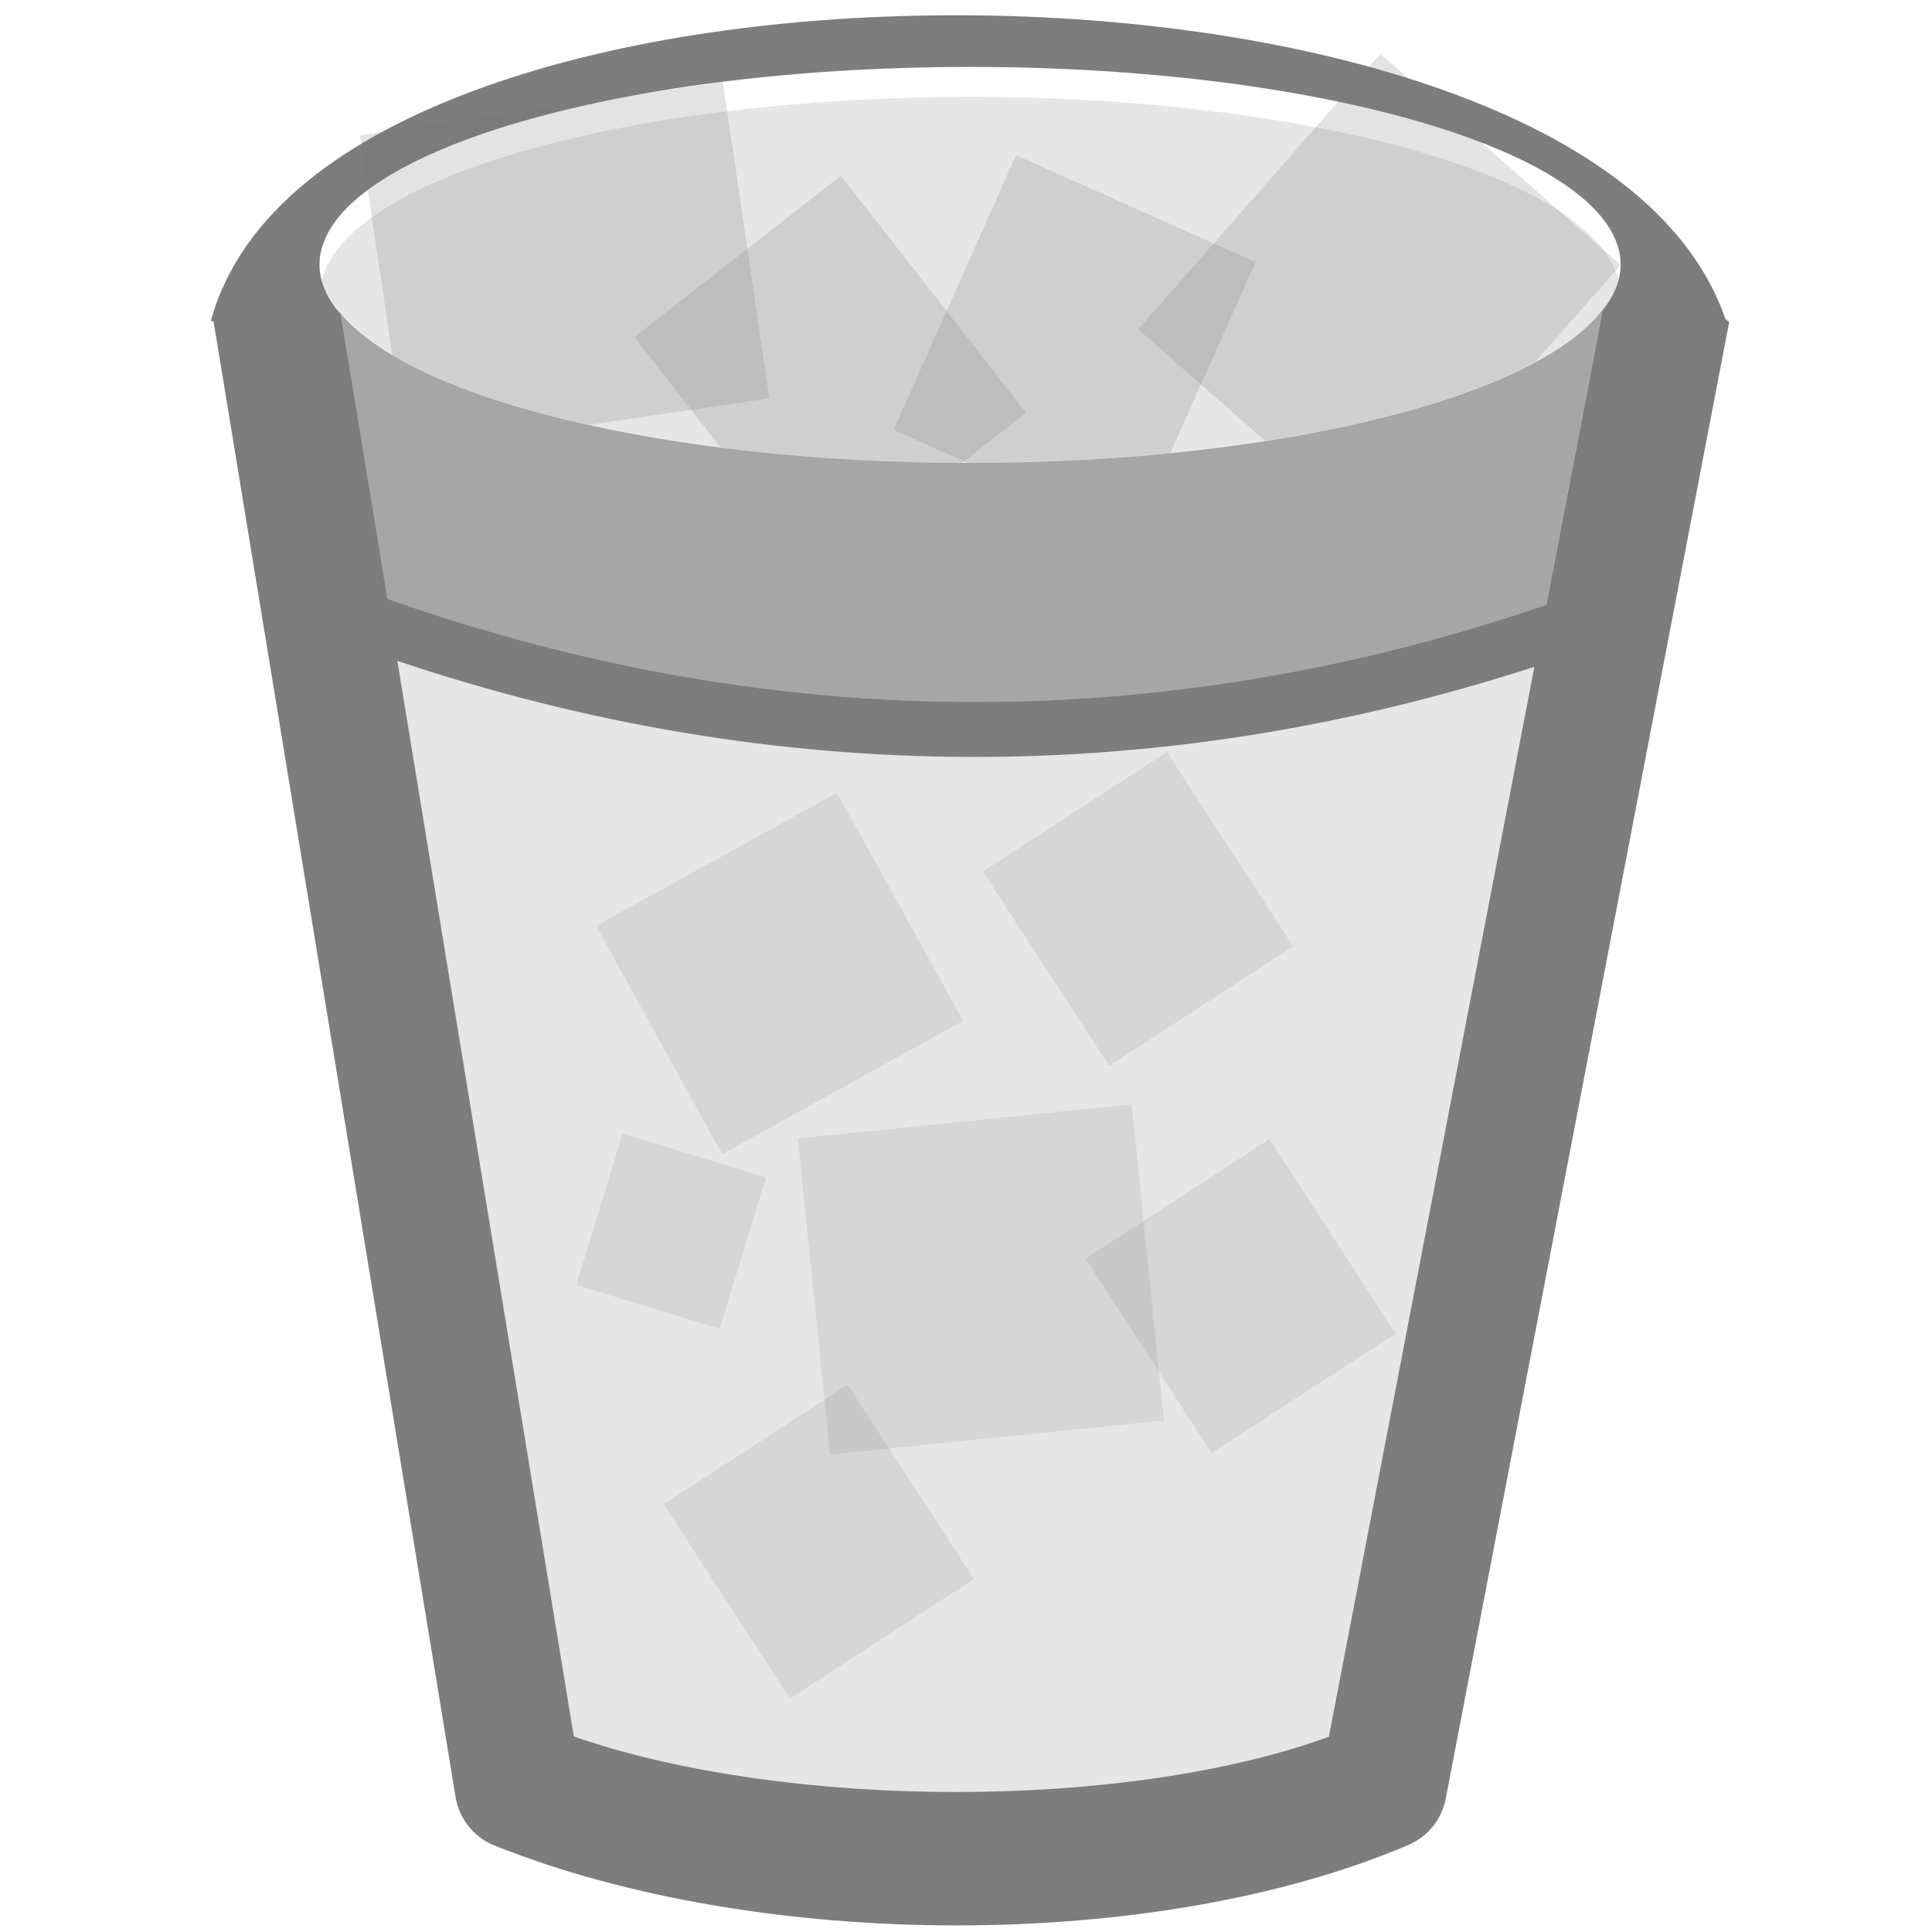
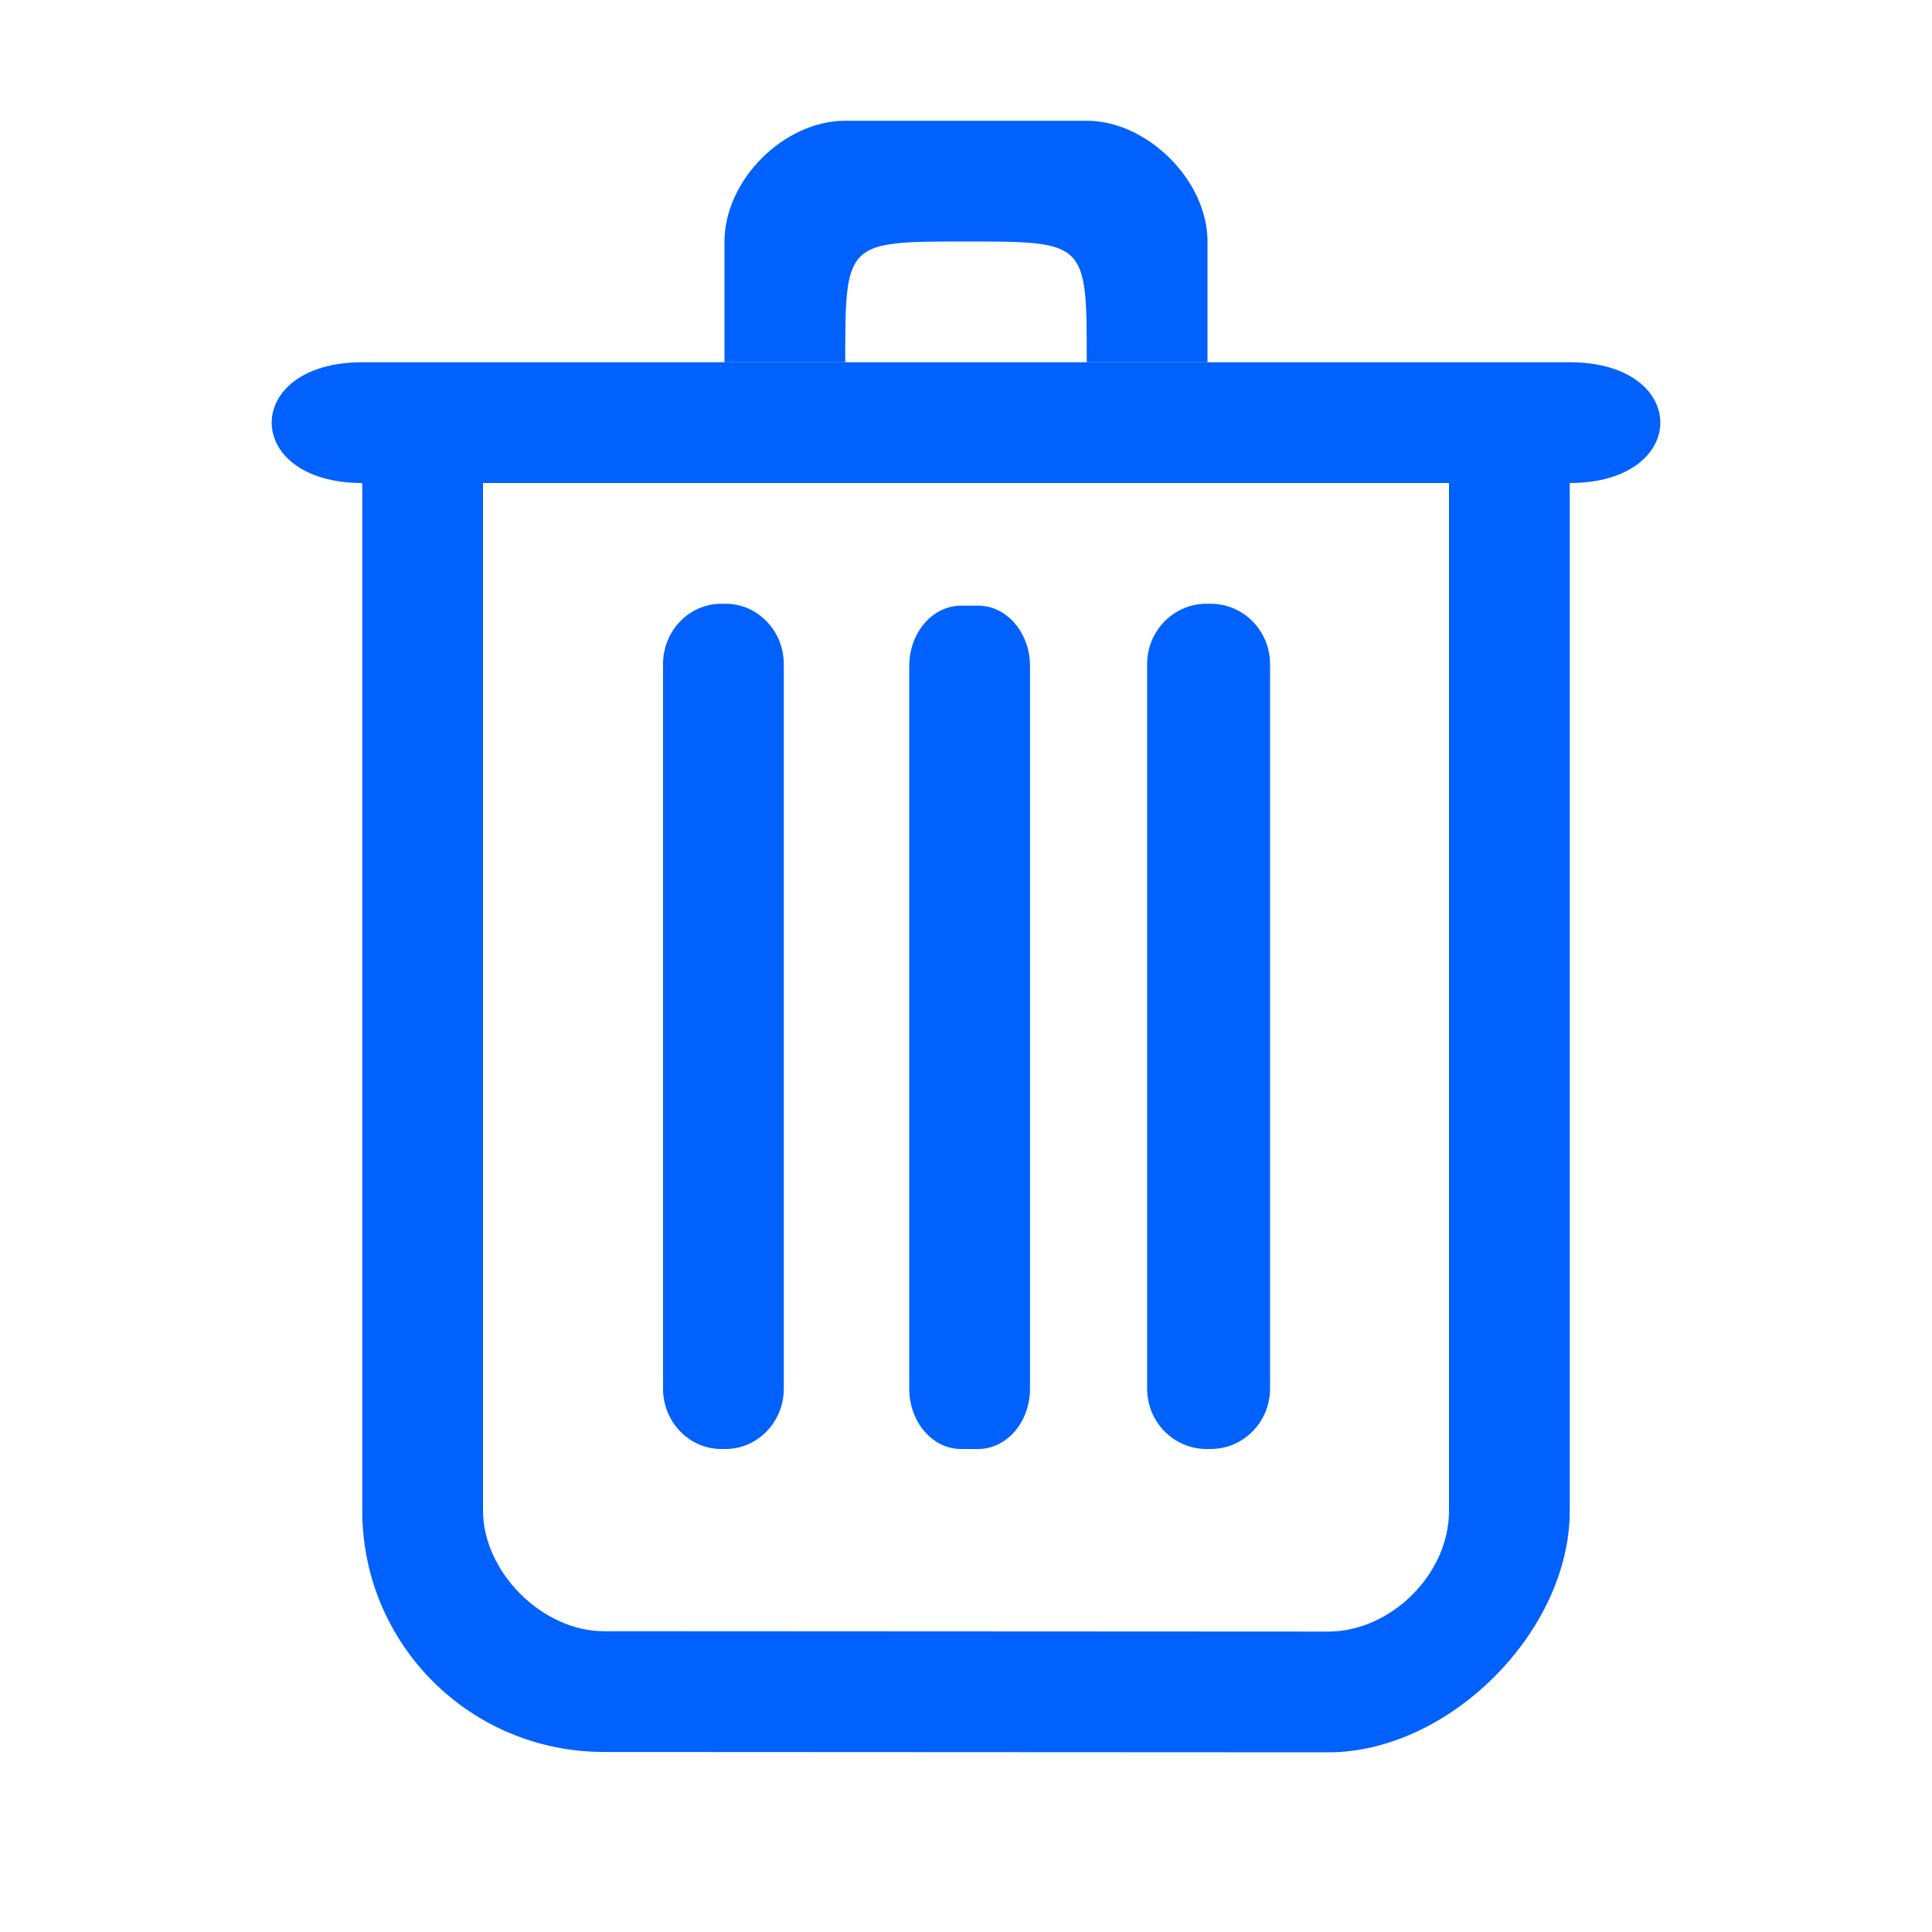
- <svg xmlns="http://www.w3.org/2000/svg" id="svg7384" version="1.1" height="36" width="36">
-   <defs id="defs7386" />
-   <g transform="translate(-442,-156)" id="layer9" style="display:inline" />
-   <g transform="translate(-442,-156)" id="layer10" />
-   <g transform="translate(-442,-156)" id="layer11" />
-   <g transform="translate(-442,-156)" id="layer12" />
-   <g transform="translate(-442,-156)" id="layer13">
-     <path style="color:#000000;font-style:normal;font-variant:normal;font-weight:normal;font-stretch:normal;font-size:medium;line-height:normal;font-family:sans-serif;font-variant-ligatures:normal;font-variant-position:normal;font-variant-caps:normal;font-variant-numeric:normal;font-variant-alternates:normal;font-feature-settings:normal;text-indent:0;text-align:start;text-decoration:none;text-decoration-line:none;text-decoration-style:solid;text-decoration-color:#000000;letter-spacing:normal;word-spacing:normal;text-transform:none;writing-mode:lr-tb;direction:ltr;text-orientation:mixed;dominant-baseline:auto;baseline-shift:baseline;text-anchor:start;white-space:normal;shape-padding:0;clip-rule:nonzero;display:inline;overflow:visible;visibility:visible;opacity:1;isolation:auto;mix-blend-mode:normal;color-interpolation:sRGB;color-interpolation-filters:linearRGB;solid-color:#000000;solid-opacity:1;vector-effect:none;fill:#555555;fill-opacity:0.763;fill-rule:nonzero;stroke:none;stroke-width:2.356;stroke-linecap:square;stroke-linejoin:round;stroke-miterlimit:4;stroke-dasharray:none;stroke-dashoffset:0;stroke-opacity:1;color-rendering:auto;image-rendering:auto;shape-rendering:auto;text-rendering:auto;enable-background:accumulate" d="m 459.942,156.285 c -3.191,-0.013 -6.372,0.422 -8.921,1.335 -2.55,0.913 -4.531,2.32 -5.092,4.358 l 0.05,0.014 0.188,1.136 4.322,26.358 c 0.067,0.407 0.342,0.749 0.724,0.902 4.936,1.978 12.33,1.997 17.032,-0.011 0.36,-0.154 0.621,-0.477 0.694,-0.862 l 5.06,-26.356 0.222,-1.158 -0.07,-0.058 c -0.681,-1.967 -2.683,-3.342 -5.232,-4.256 -2.587,-0.927 -5.786,-1.389 -8.977,-1.403 z m 0.134,0.962 a 12.123,3.69 0 0 1 12.123,3.689 12.123,3.69 0 0 1 -0.342,0.852 l -0.17,0.926 -0.874,4.556 c -7.074,2.422 -14.364,2.442 -21.596,-0.11 l -0.724,-4.416 -0.148,-0.888 a 12.123,3.69 0 0 1 -0.392,-0.92 12.123,3.69 0 0 1 12.125,-3.689 z m -10.672,11.068 c 7.08,2.376 14.252,2.359 21.186,0.11 l -3.829,19.936 c -3.739,1.366 -10.058,1.381 -14.069,-0.004 z" id="rect830" />
-     <path style="opacity:1;fill:#000000;fill-opacity:0.098;stroke:none;stroke-width:2.455;stroke-linecap:square;stroke-linejoin:round;stroke-miterlimit:4;stroke-dasharray:none;stroke-opacity:1" d="m 460.076,157.805 a 12.123,3.69 0 0 0 -12.081,3.425 12.123,3.69 0 0 0 12.081,3.395 12.123,3.69 0 0 0 12.079,-3.423 12.123,3.69 0 0 0 -12.079,-3.397 z" id="path854" />
-     <path style="fill:#000000;fill-opacity:0.351;stroke:none;stroke-width:1.024px;stroke-linecap:butt;stroke-linejoin:miter;stroke-opacity:1" d="m 471.974,161.611 a 12.123,3.69 0 0 1 -11.899,3.015 12.123,3.69 0 0 1 -11.81,-2.885 12.123,3.69 0 0 0 0.078,0.116 l 0.148,0.888 0.724,4.416 c 7.232,2.552 14.523,2.532 21.596,0.11 l 0.874,-4.556 0.17,-0.926 a 12.123,3.69 0 0 0 0.118,-0.178 z" id="path865" />
-     <path style="color:#000000;font-style:normal;font-variant:normal;font-weight:normal;font-stretch:normal;font-size:medium;line-height:normal;font-family:sans-serif;font-variant-ligatures:normal;font-variant-position:normal;font-variant-caps:normal;font-variant-numeric:normal;font-variant-alternates:normal;font-feature-settings:normal;text-indent:0;text-align:start;text-decoration:none;text-decoration-line:none;text-decoration-style:solid;text-decoration-color:#000000;letter-spacing:normal;word-spacing:normal;text-transform:none;writing-mode:lr-tb;direction:ltr;text-orientation:mixed;dominant-baseline:auto;baseline-shift:baseline;text-anchor:start;white-space:normal;shape-padding:0;clip-rule:nonzero;display:inline;overflow:visible;visibility:visible;opacity:1;isolation:auto;mix-blend-mode:normal;color-interpolation:sRGB;color-interpolation-filters:linearRGB;solid-color:#000000;solid-opacity:1;vector-effect:none;fill:#000000;fill-opacity:0.101;fill-rule:nonzero;stroke:none;stroke-width:2.356;stroke-linecap:square;stroke-linejoin:round;stroke-miterlimit:4;stroke-dasharray:none;stroke-dashoffset:0;stroke-opacity:1;color-rendering:auto;image-rendering:auto;shape-rendering:auto;text-rendering:auto;enable-background:accumulate" d="m 460.076,157.247 c 0.804,0 1.587,0.026 2.347,0.072 a 12.123,3.69 0 0 0 -2.347,-0.072 z m 0,0 a 12.123,3.69 0 0 0 -2.287,0.07 c 0.742,-0.043 1.503,-0.07 2.287,-0.07 z m 2.585,0.088 c 0.706,0.047 1.391,0.112 2.045,0.194 a 12.123,3.69 0 0 0 -2.045,-0.194 z m -5.244,0.006 a 12.123,3.69 0 0 0 -1.949,0.186 c 0.624,-0.078 1.278,-0.14 1.949,-0.186 z m 7.453,0.208 c 0.673,0.088 1.315,0.196 1.919,0.318 a 12.123,3.69 0 0 0 -1.919,-0.318 z m -9.686,0.016 a 12.123,3.69 0 0 0 -1.819,0.3 c 0.572,-0.116 1.183,-0.215 1.819,-0.3 z m 11.688,0.318 c 0.607,0.125 1.171,0.268 1.693,0.424 a 12.123,3.69 0 0 0 -1.693,-0.424 z m -13.679,0.02 a 12.123,3.69 0 0 0 -1.649,0.414 c 0.506,-0.153 1.061,-0.29 1.649,-0.414 z m 15.482,0.434 c 0.495,0.152 0.938,0.318 1.341,0.494 a 12.123,3.69 0 0 0 -1.341,-0.494 z m -17.249,0.018 a 12.123,3.69 0 0 0 -1.375,0.506 c 0.407,-0.182 0.87,-0.35 1.375,-0.506 z m 18.785,0.56 c 0.079,0.036 0.15,0.075 0.224,0.112 a 12.123,3.69 0 0 0 -0.224,-0.112 z m 0.618,0.322 c 0.053,0.031 0.1,0.062 0.15,0.094 a 12.123,3.69 0 0 0 -0.15,-0.094 z m 0.498,0.33 c 0.05,0.038 0.092,0.077 0.138,0.116 a 12.123,3.69 0 0 0 -0.138,-0.116 z m 0.382,0.34 c 0.042,0.043 0.076,0.088 0.112,0.132 A 12.123,3.69 0 0 0 471.71,159.908 Z m 0.278,0.356 c 0.03,0.049 0.053,0.098 0.076,0.148 a 12.123,3.69 0 0 0 -0.076,-0.148 z m 0.21,0.672 c -10e-4,0.083 -0.031,0.165 -0.052,0.248 a 12.123,3.69 0 0 1 0.002,0.004 12.123,3.69 0 0 0 0.05,-0.252 z m -0.07,0.34 c -2.5e-4,7.6e-4 -0.002,9.9e-4 -0.002,0.002 -0.007,0.021 -0.004,0.042 -0.012,0.062 a 12.123,3.69 0 0 0 0.014,-0.064 z m -23.875,0.448 a 12.123,3.69 0 0 0 0.09,0.132 12.123,3.69 0 0 1 -0.058,-0.086 12.123,3.69 0 0 1 -0.032,-0.046 z m 1.15,6.59 3.287,20.042 c 4.011,1.385 10.33,1.37 14.069,0.004 l 3.829,-19.936 c -6.934,2.249 -14.106,2.266 -21.186,-0.11 z" id="path873" />
-     <path style="opacity:1;fill:#747474;fill-opacity:0.202;stroke:none;stroke-width:2.44;stroke-linecap:square;stroke-linejoin:round;stroke-miterlimit:4;stroke-dasharray:none;stroke-opacity:1" d="m 457.669,159.275 -3.849,3.006 1.608,2.059 a 12.123,3.69 0 0 0 4.498,0.284 l 1.193,-0.932 z" id="rect891" />
-     <path style="opacity:1;fill:#747474;fill-opacity:0.202;stroke:none;stroke-width:2.44;stroke-linecap:square;stroke-linejoin:round;stroke-miterlimit:4;stroke-dasharray:none;stroke-opacity:1" d="m 460.934,158.892 -2.285,5.117 1.382,0.617 a 12.123,3.69 0 0 0 0.046,0 12.123,3.69 0 0 0 3.729,-0.184 l 1.589,-3.557 z" id="rect893" />
-     <path style="opacity:1;fill:#747474;fill-opacity:0.202;stroke:none;stroke-width:2.976;stroke-linecap:square;stroke-linejoin:round;stroke-miterlimit:4;stroke-dasharray:none;stroke-opacity:1" d="m 467.721,157.002 -4.512,5.134 2.37,2.082 a 12.123,3.69 0 0 0 5.03,-1.475 l 1.589,-1.807 z" id="rect895" />
-     <path style="opacity:1;fill:#747474;fill-opacity:0.202;stroke:none;stroke-width:2.976;stroke-linecap:square;stroke-linejoin:round;stroke-miterlimit:4;stroke-dasharray:none;stroke-opacity:1" d="m 455.469,157.526 -6.764,0.994 0.603,4.096 a 12.123,3.69 0 0 0 3.665,1.301 l 3.362,-0.495 z" id="rect897" />
-     <rect style="opacity:1;fill:#747474;fill-opacity:0.147;stroke:none;stroke-width:2.44;stroke-linecap:square;stroke-linejoin:round;stroke-miterlimit:4;stroke-dasharray:none;stroke-opacity:1" id="rect917" width="5.13" height="4.857" x="312.709" y="370.858" transform="rotate(-28.93705)" />
-     <rect transform="rotate(-5.818753)" y="222.618" x="436.547" height="5.92" width="6.253" id="rect919" style="opacity:1;fill:#747474;fill-opacity:0.147;stroke:none;stroke-width:2.974;stroke-linecap:square;stroke-linejoin:round;stroke-miterlimit:4;stroke-dasharray:none;stroke-opacity:1" />
-     <rect style="opacity:1;fill:#747474;fill-opacity:0.147;stroke:none;stroke-width:2.053;stroke-linecap:square;stroke-linejoin:round;stroke-miterlimit:4;stroke-dasharray:none;stroke-opacity:1" id="rect921" width="4.318" height="4.088" x="395.197" y="-296.28" transform="rotate(56.99233)" />
-     <rect transform="rotate(56.99233)" y="-284.869" x="401.843" height="4.088" width="4.318" id="rect923" style="opacity:1;fill:#747474;fill-opacity:0.147;stroke:none;stroke-width:2.053;stroke-linecap:square;stroke-linejoin:round;stroke-miterlimit:4;stroke-dasharray:none;stroke-opacity:1" />
-     <rect style="opacity:1;fill:#747474;fill-opacity:0.147;stroke:none;stroke-width:2.053;stroke-linecap:square;stroke-linejoin:round;stroke-miterlimit:4;stroke-dasharray:none;stroke-opacity:1" id="rect925" width="4.318" height="4.088" x="402.288" y="-293.952" transform="rotate(56.99233)" />
-     <rect transform="rotate(106.9924)" y="-488.355" x="36.827" height="2.793" width="2.95" id="rect927" style="opacity:1;fill:#747474;fill-opacity:0.147;stroke:none;stroke-width:1.403;stroke-linecap:square;stroke-linejoin:round;stroke-miterlimit:4;stroke-dasharray:none;stroke-opacity:1" />
+ <svg xmlns="http://www.w3.org/2000/svg" id="svg7384" version="1.1" height="16" width="16">
+   <defs id="defs7386">
+     <clipPath clipPathUnits="userSpaceOnUse" id="clipPath9475">
+       <rect style="opacity:1;fill:#135add;fill-opacity:1;stroke:none;stroke-width:0.2;stroke-linecap:round;stroke-linejoin:round;stroke-miterlimit:4;stroke-dasharray:none;stroke-opacity:1" id="rect9477" width="48" height="102" x="542" y="152" />
+     </clipPath>
+   </defs>
+   <g transform="translate(-442,-176)" id="layer9" style="display:inline" />
+   <g transform="translate(-442,-176)" id="layer10" />
+   <g transform="translate(-442,-176)" id="layer11" />
+   <g transform="translate(-442,-176)" id="layer12" />
+   <g transform="translate(-442,-176)" id="layer13">
+     <path style="opacity:1;fill:#0061fc;fill-opacity:1;stroke:none;stroke-width:0.2;stroke-linecap:round;stroke-linejoin:round;stroke-miterlimit:4;stroke-dasharray:none;stroke-opacity:1" d="m 3,4 v 8.509 c 0,1.108 0.892,1.999 2,2 l 6,0.003 c 1,0 2,-1 2,-2 V 4 h -1 v 8.512 c 0,0.525 -0.482,1 -1,1 l -6,-0.003 c -0.509,0 -1,-0.491 -1,-1 V 4 Z" transform="translate(442,176)" id="rect9479" />
+     <path style="fill:#0061fc;fill-opacity:1;stroke:none;stroke-width:0.2;stroke-linecap:butt;stroke-linejoin:miter;stroke-miterlimit:4;stroke-dasharray:none;stroke-opacity:1" d="m 445,179 c -1,0 -1,1 0,1 h 10 c 1,0 1,-1 0,-1 z" id="path9482" />
+     <path style="fill:#0061fc;fill-opacity:1;stroke:none;stroke-width:0.1;stroke-linecap:butt;stroke-linejoin:miter;stroke-miterlimit:4;stroke-dasharray:none;stroke-opacity:1" d="m 448,179 v -1 c 0,-0.507 0.491,-1 1,-1 h 2 c 0.5,0 1,0.493 1,1 v 1 h -1 c 0,-1 0,-1 -1,-1 v 0 c -1,0 -1,0 -1,1 z" id="path9484" />
+     <rect style="opacity:1;fill:#0061fc;fill-opacity:1;stroke:none;stroke-width:0;stroke-linecap:round;stroke-linejoin:round;stroke-miterlimit:4;stroke-dasharray:none;stroke-opacity:1" id="rect9505" width="1" height="7" x="447.491" y="181" rx="0.483" ry="0.5" />
+     <rect ry="0.5" rx="0.429" y="181.016" x="449.53" height="6.984" width="1" id="rect9507" style="opacity:1;fill:#0061fc;fill-opacity:1;stroke:none;stroke-width:0;stroke-linecap:round;stroke-linejoin:round;stroke-miterlimit:4;stroke-dasharray:none;stroke-opacity:1" />
+     <rect style="opacity:1;fill:#0061fc;fill-opacity:1;stroke:none;stroke-width:0;stroke-linecap:round;stroke-linejoin:round;stroke-miterlimit:4;stroke-dasharray:none;stroke-opacity:1" id="rect9509" width="1.018" height="7" x="451.5" y="181" rx="0.492" ry="0.5" />
  </g>
-   <g transform="translate(-442,-156)" id="layer14" />
-   <g transform="translate(-442,-156)" id="layer15" style="display:inline" />
+   <g transform="translate(-442,-176)" id="layer14" />
+   <g transform="translate(-442,-176)" id="layer15" style="display:inline" />
</svg>
